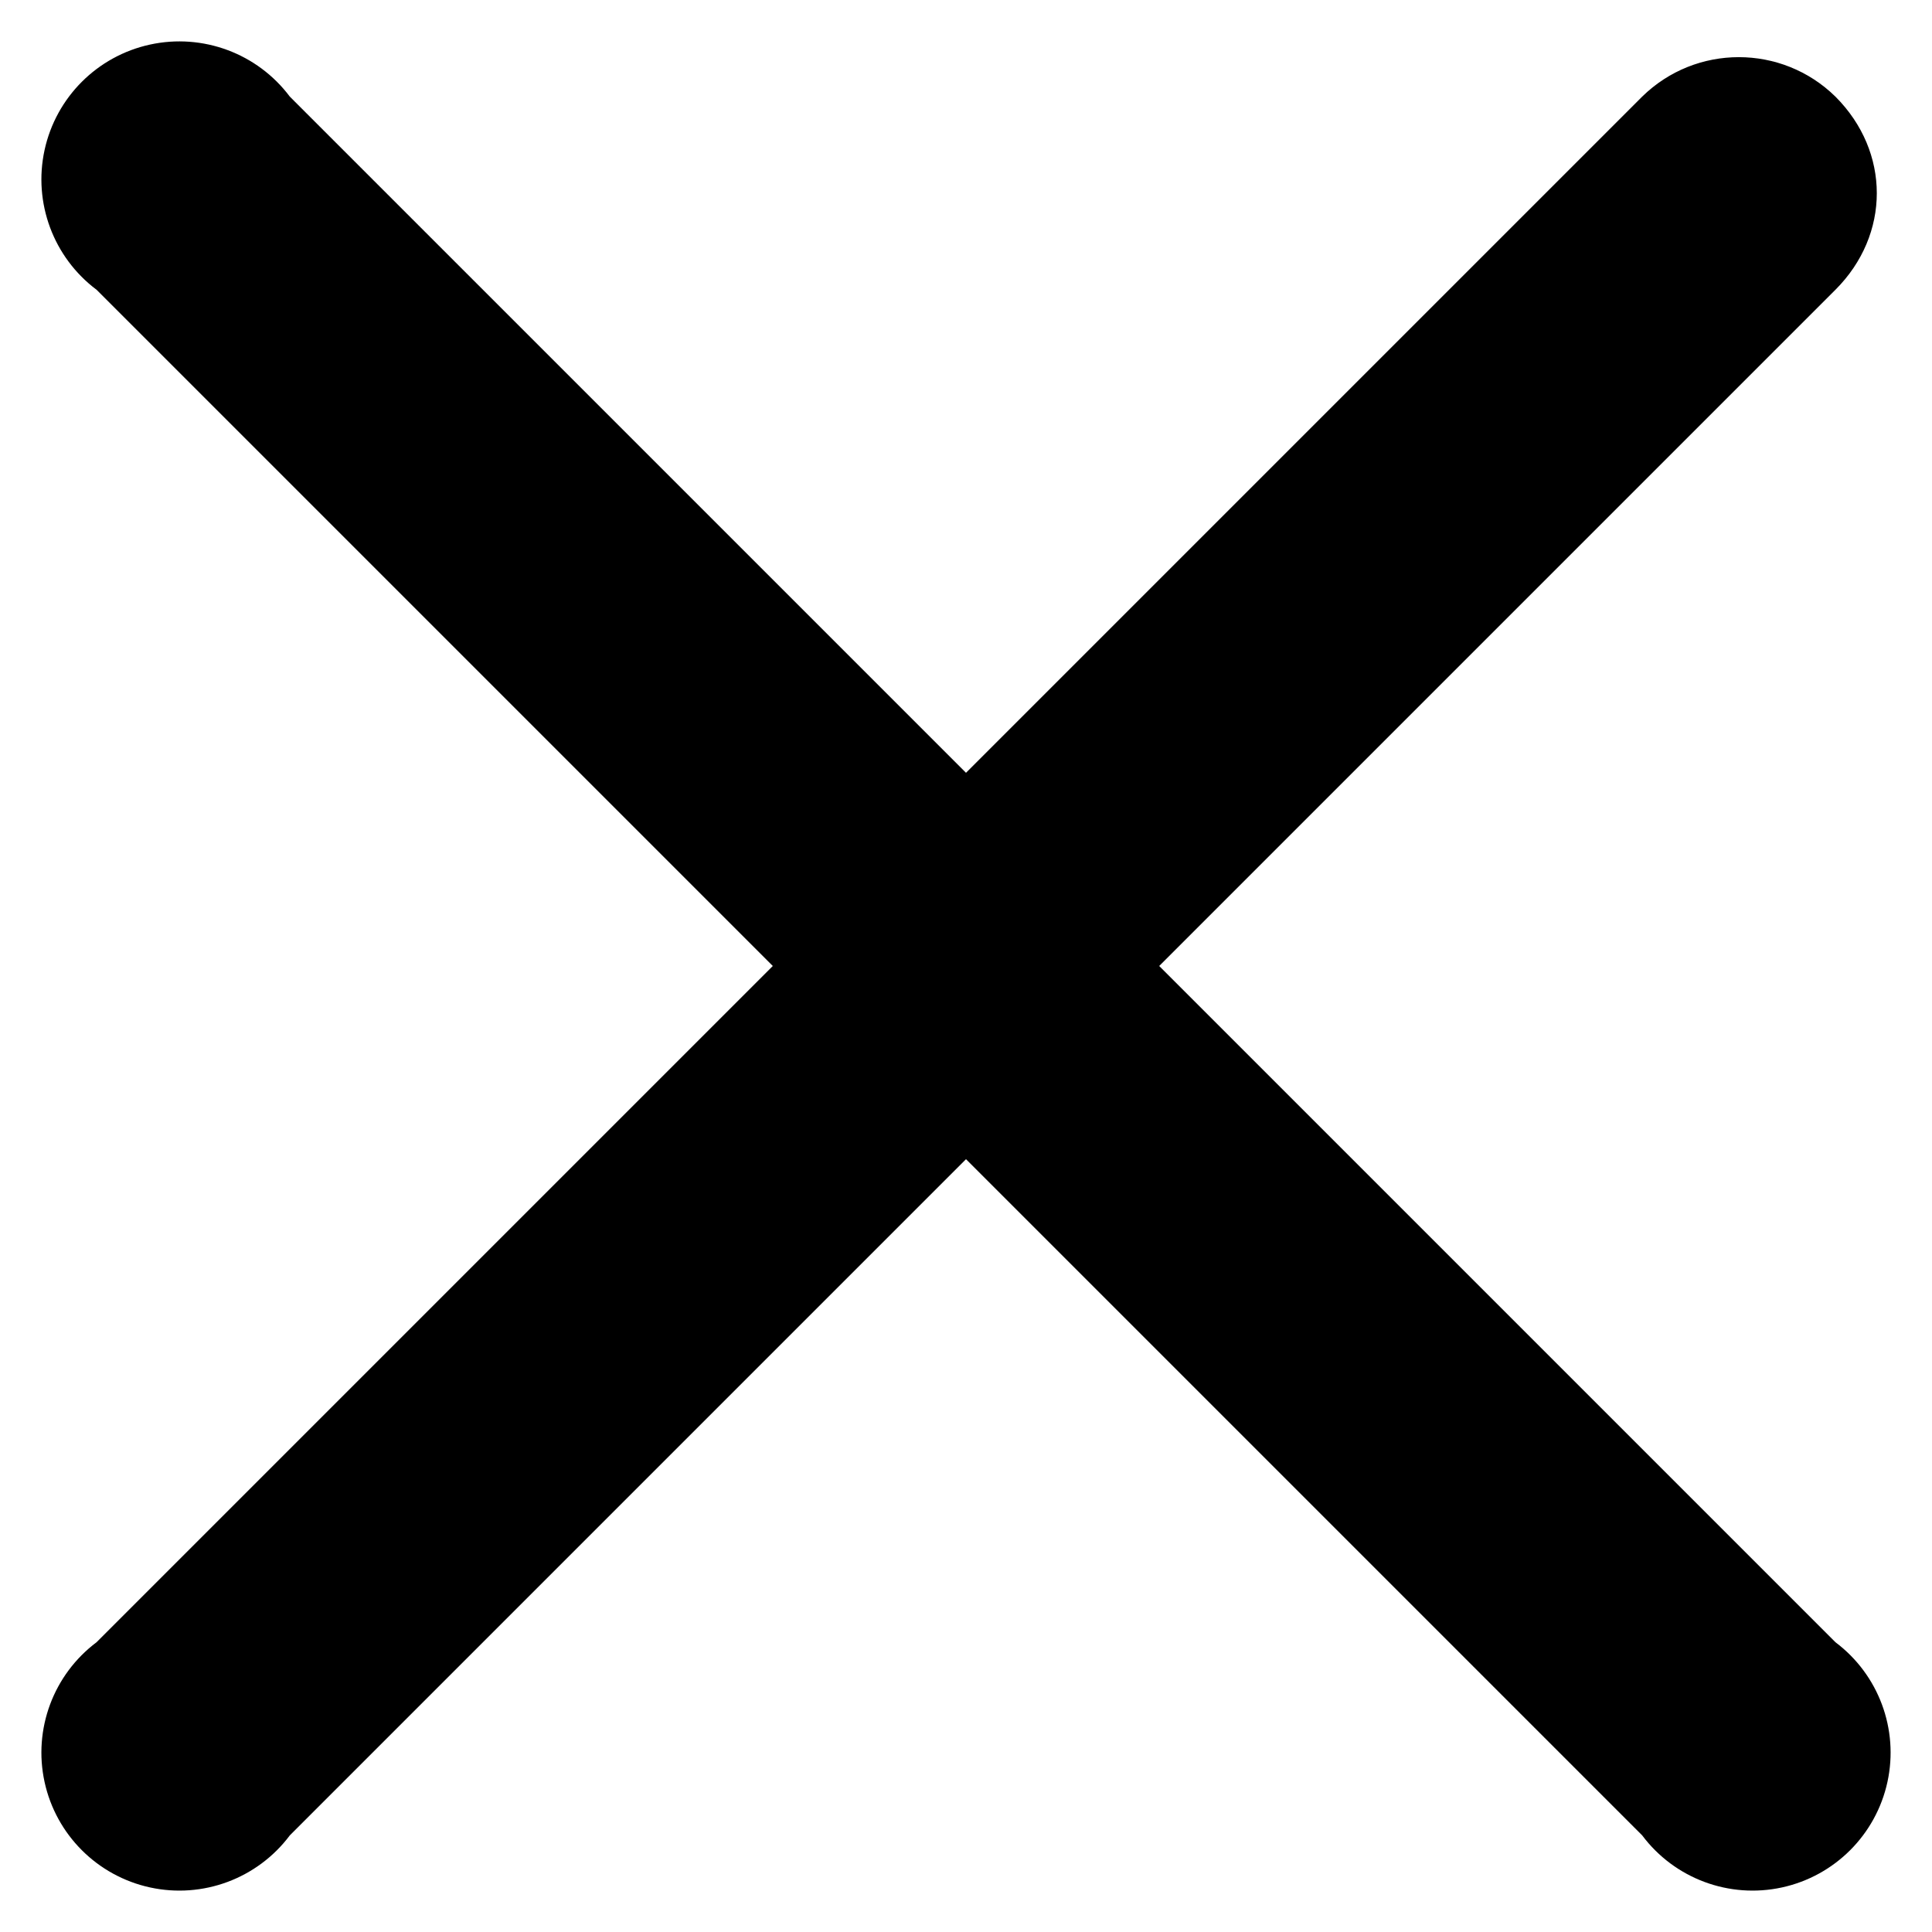
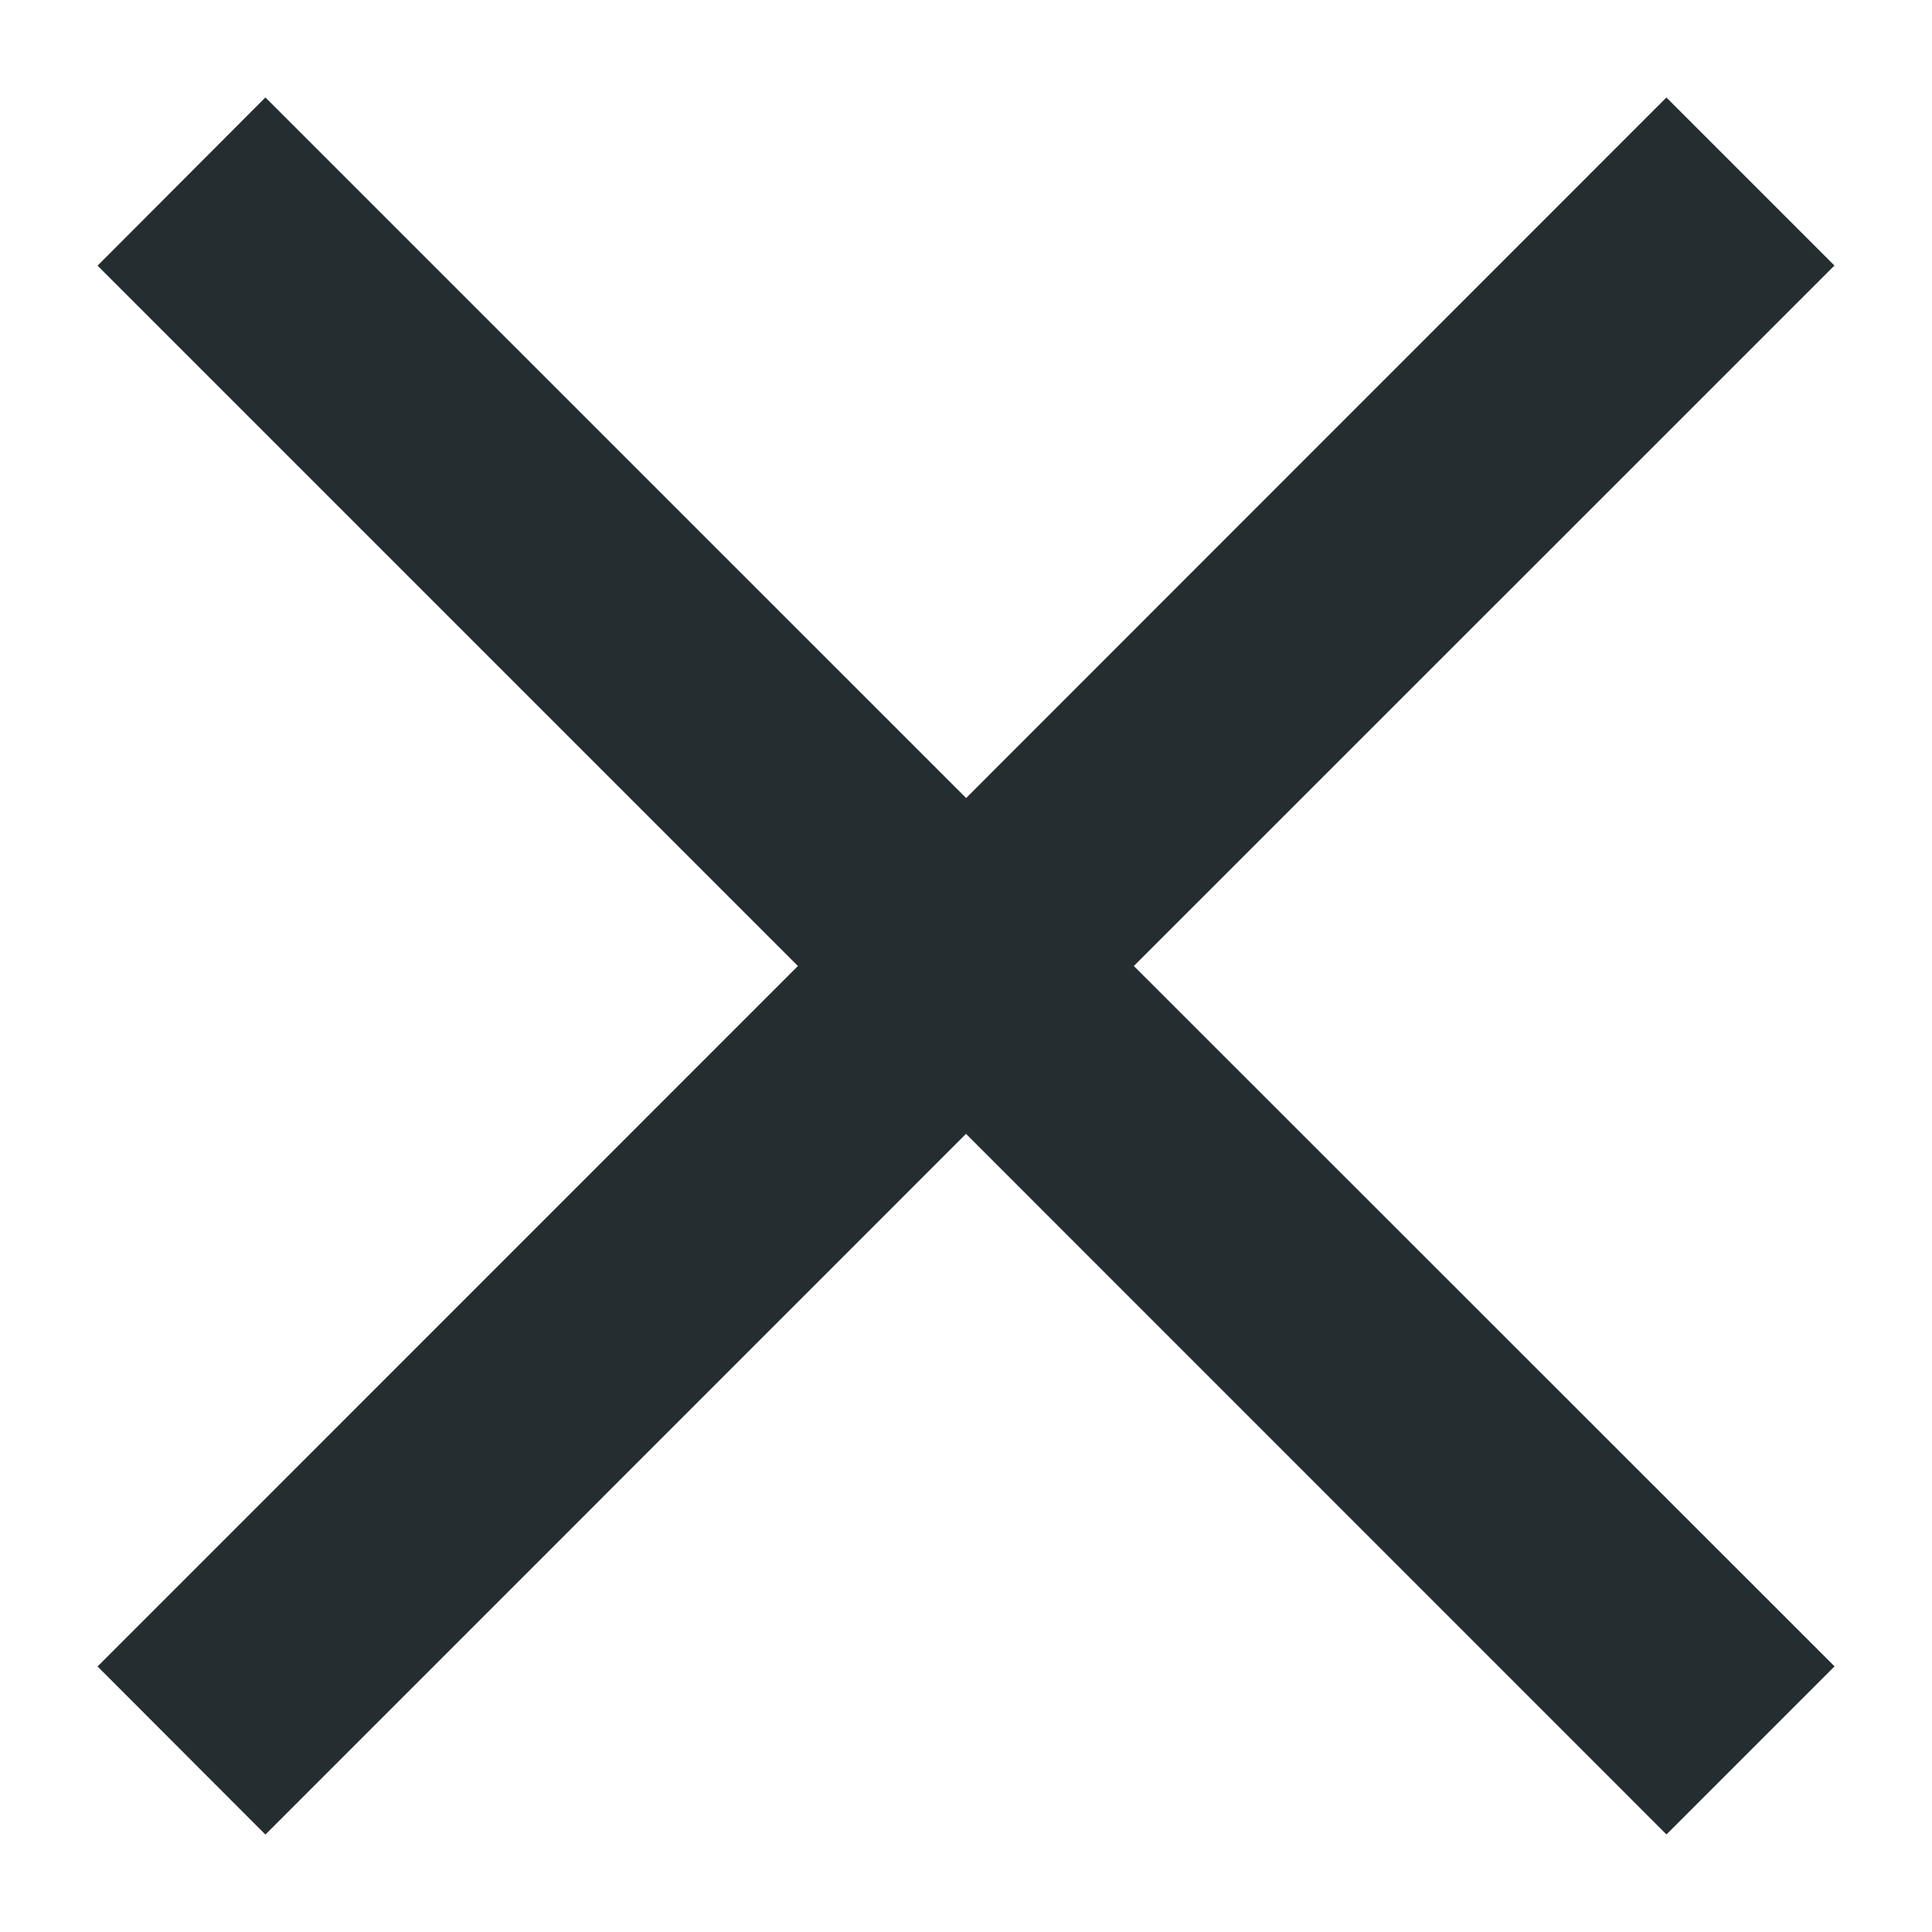
- <svg xmlns="http://www.w3.org/2000/svg" viewBox="0 0 14 14">
-   <path fill-rule="evenodd" d="M13.3.7a1 1 0 00-1.4 0L7 5.6 2.1.7A1 1 0 10.7 2.1L5.6 7 .7 11.9a1 1 0 101.4 1.4L7 8.4l4.9 4.9a1 1 0 101.4-1.4L8.4 7l4.9-4.9c.4-.4.4-1 0-1.4z" />
+ <svg xmlns="http://www.w3.org/2000/svg" fill="none" viewBox="0 0 16 16">
+   <path d="m13.801.807-5.8 5.802L2.198.807.808 2.2 6.608 8l-5.8 5.801 1.39 1.392L8 9.39l5.801 5.802 1.392-1.392L9.39 8l5.802-5.801L13.8.807Z" fill="#242E30" />
</svg>
